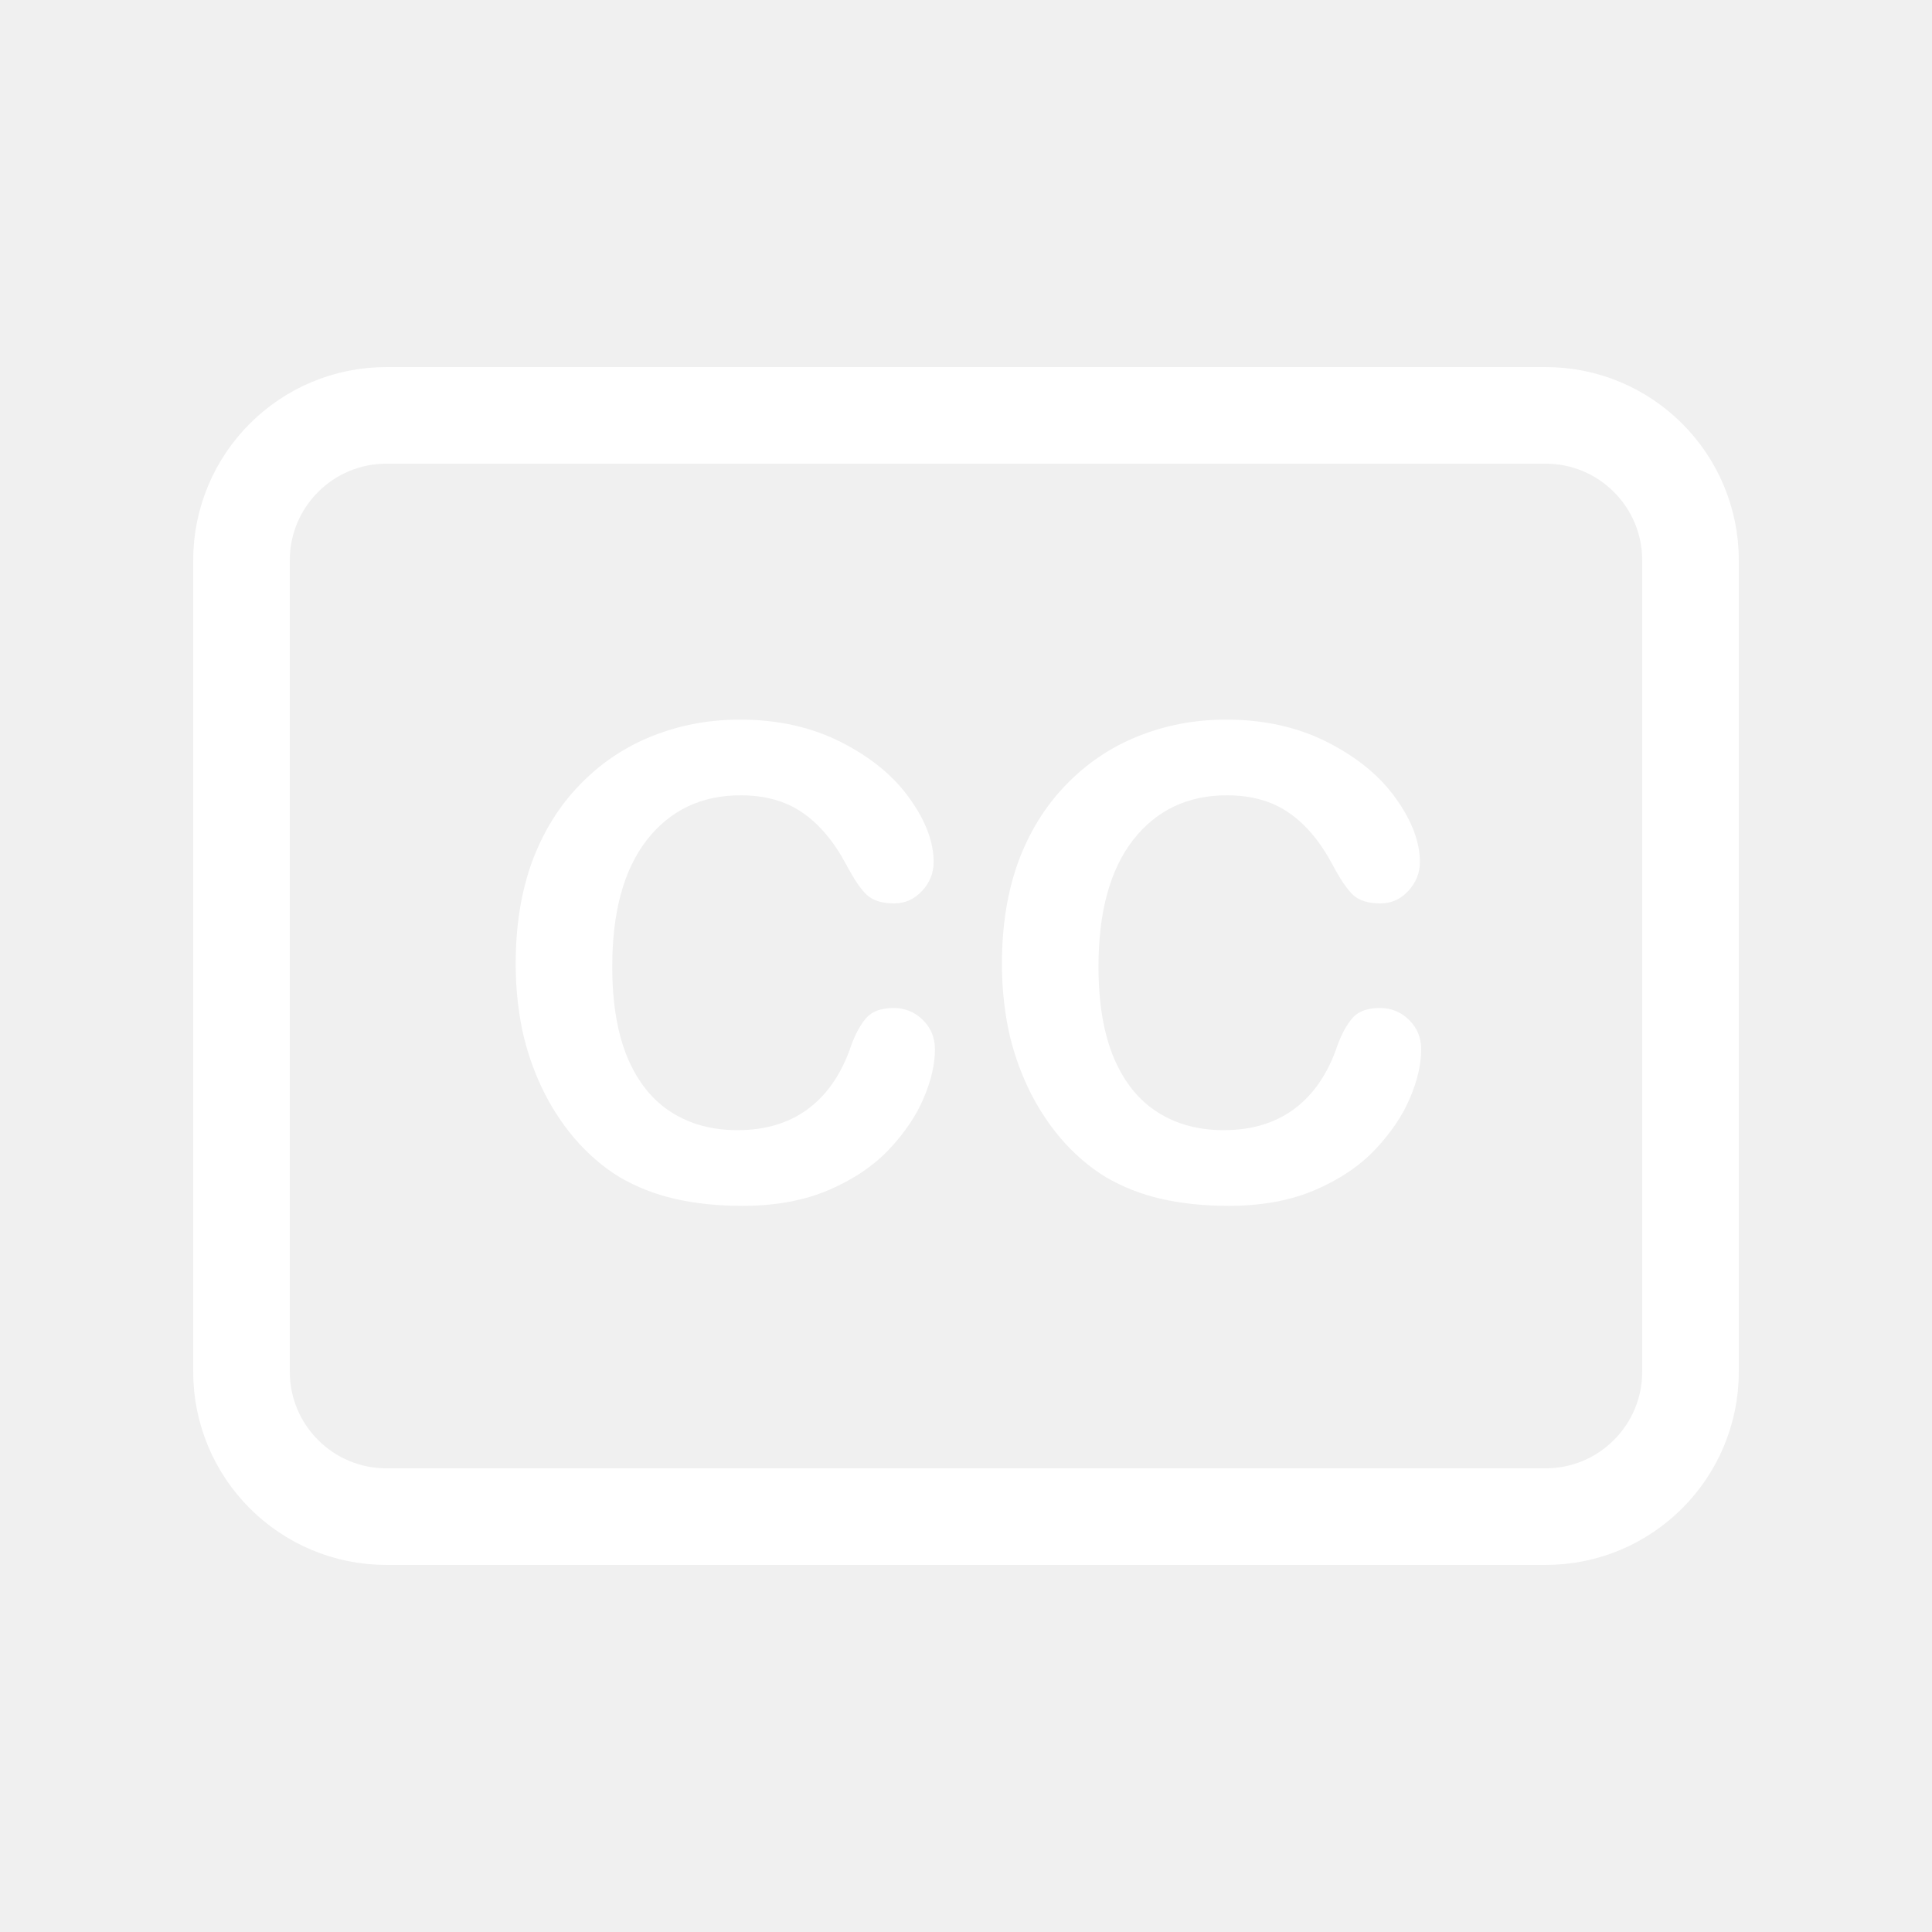
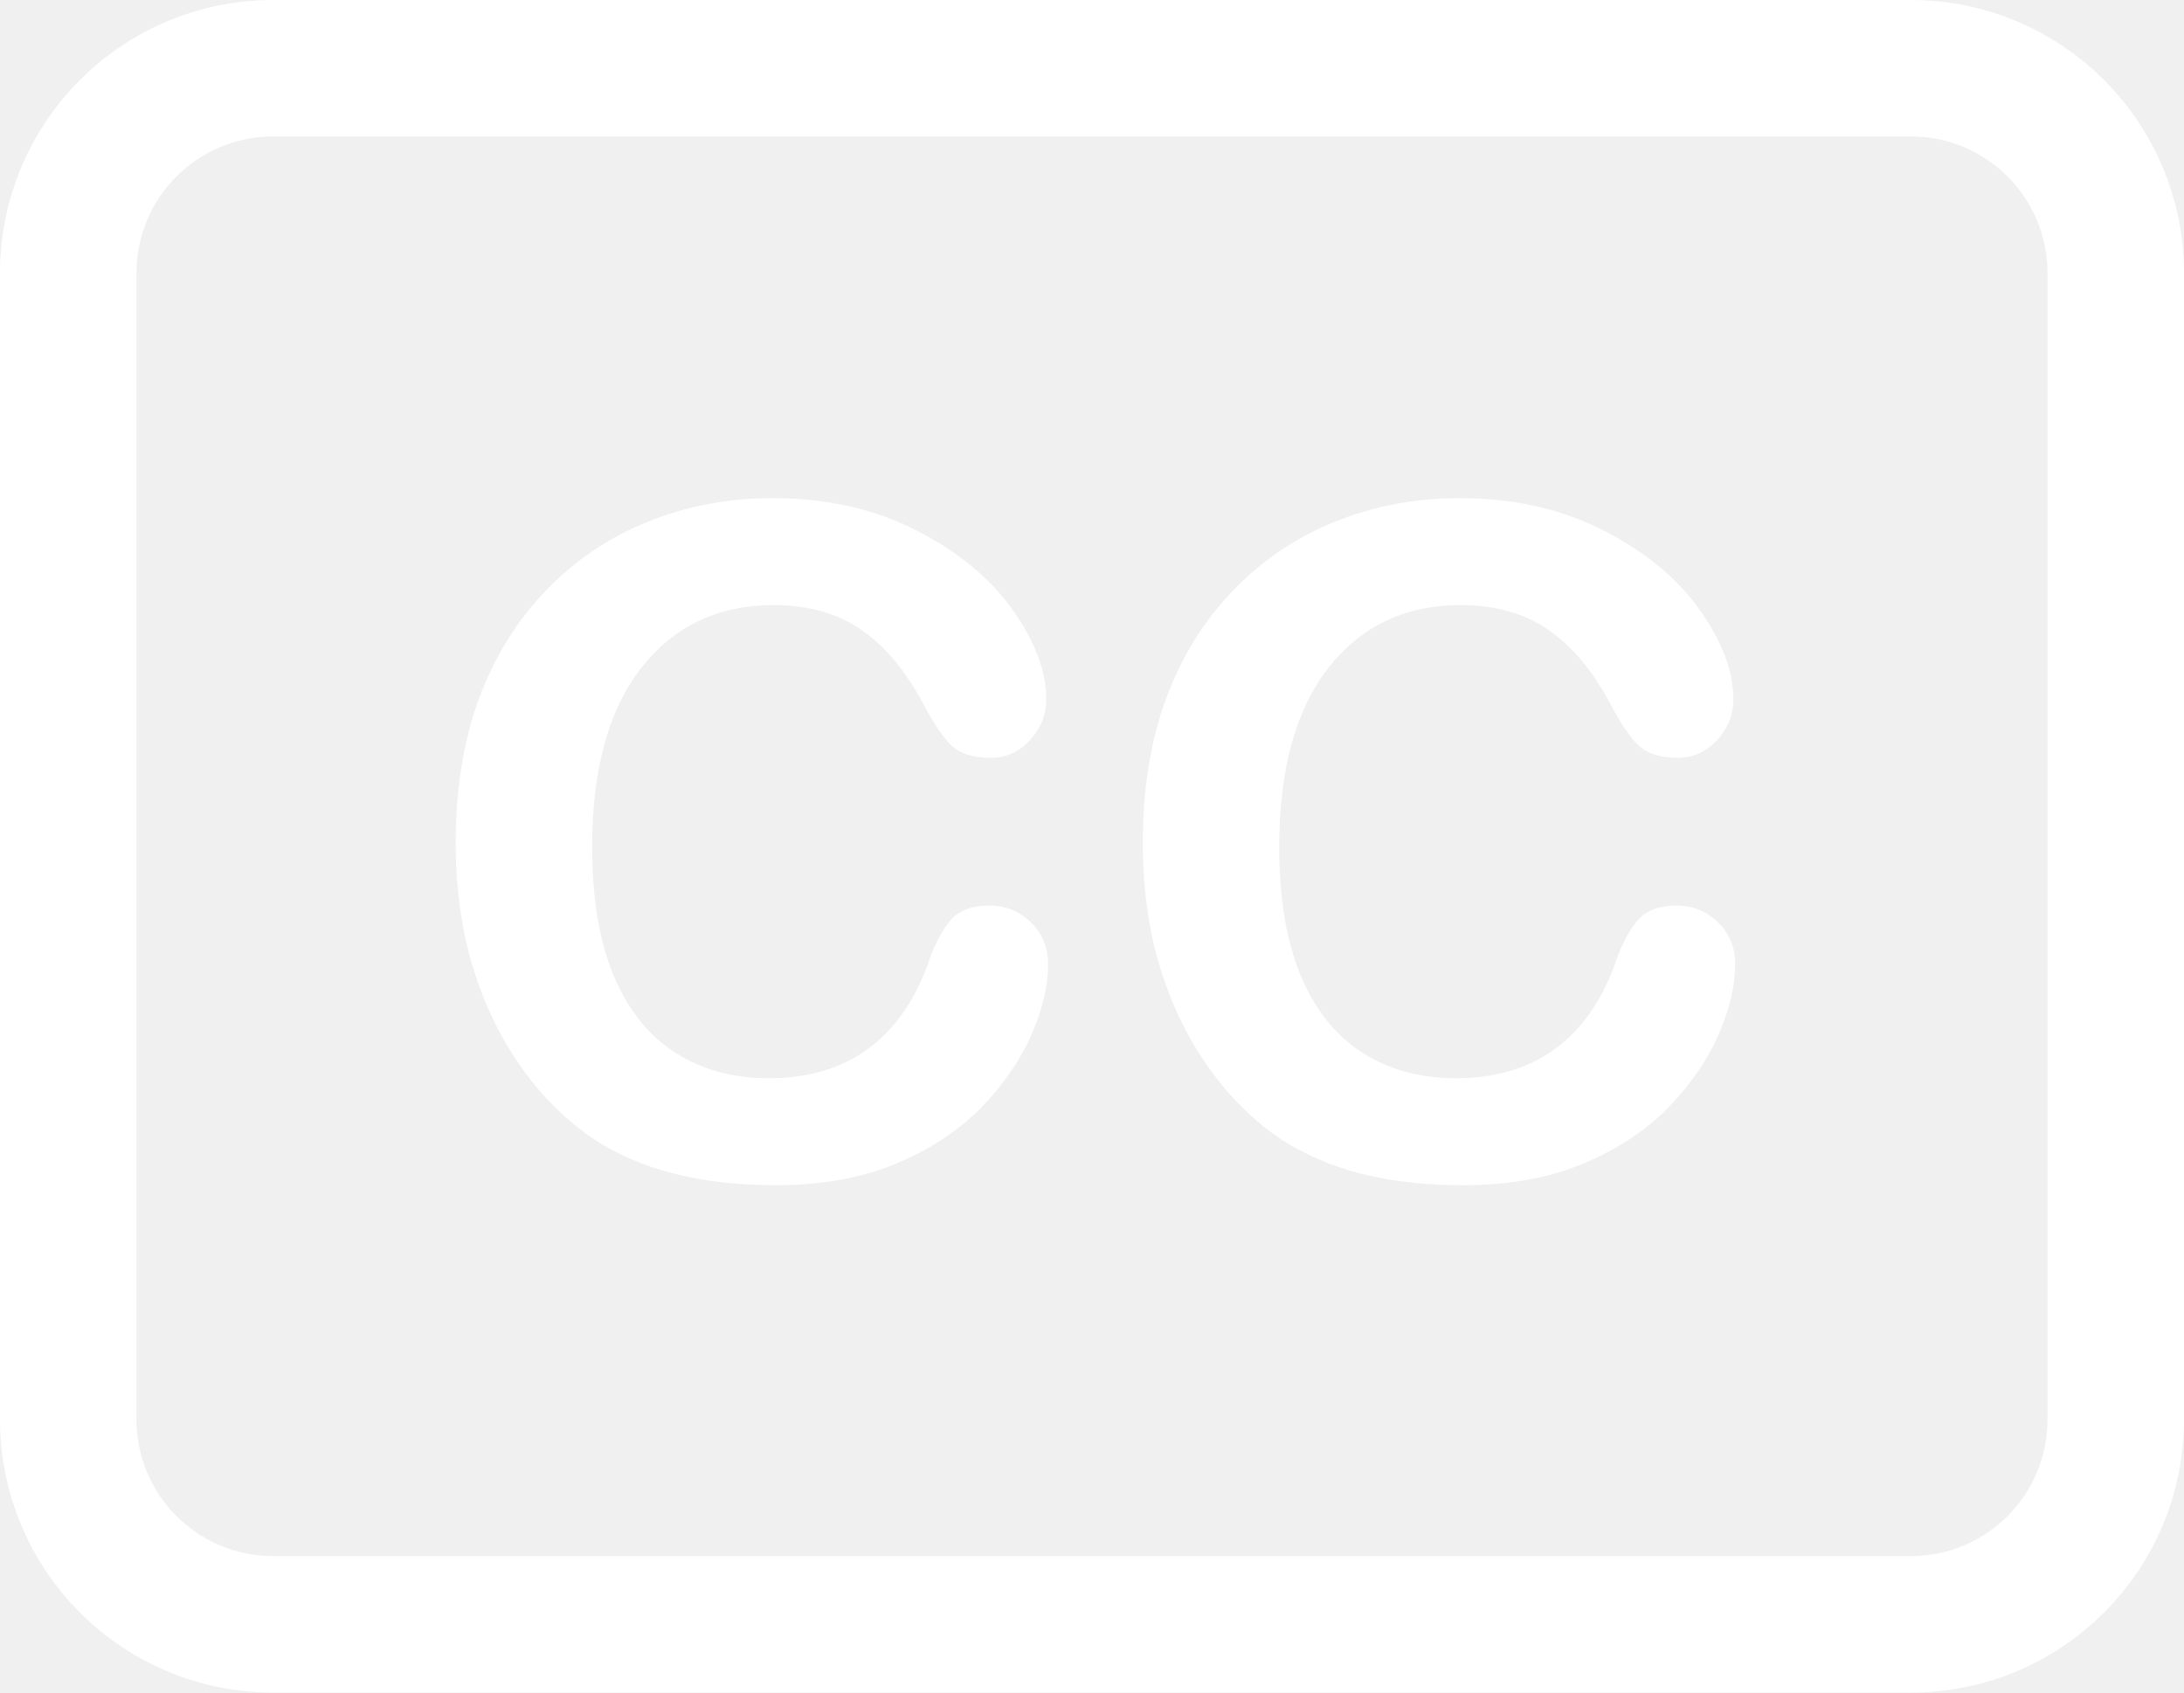
- <svg xmlns="http://www.w3.org/2000/svg" width="100" height="100" fill="none">
-   <rect width="75" height="57" x="12.5" y="21.5" stroke="#fff" stroke-width="5" rx="7.5" />
-   <path fill="#fff" d="M48.392 54.313c0 .775-.194 1.616-.582 2.524-.376.896-.973 1.782-1.792 2.656-.82.863-1.865 1.566-3.138 2.109-1.273.542-2.756.813-4.45.813-1.283 0-2.45-.122-3.502-.365a10.1 10.1 0 0 1-2.872-1.13c-.852-.52-1.638-1.2-2.358-2.041a12.171 12.171 0 0 1-1.643-2.557 13.836 13.836 0 0 1-1.03-3.038 16.91 16.91 0 0 1-.332-3.42c0-1.959.283-3.713.847-5.262.576-1.55 1.395-2.872 2.457-3.968a10.627 10.627 0 0 1 3.735-2.524c1.428-.575 2.95-.863 4.566-.863 1.97 0 3.724.393 5.262 1.179 1.539.786 2.718 1.76 3.537 2.922.819 1.15 1.228 2.24 1.228 3.27 0 .565-.199 1.063-.598 1.494-.398.432-.88.648-1.444.648-.63 0-1.107-.15-1.428-.448-.31-.3-.658-.814-1.045-1.544-.642-1.207-1.4-2.109-2.275-2.706-.863-.598-1.931-.897-3.204-.897-2.025 0-3.641.77-4.848 2.308-1.195 1.538-1.793 3.724-1.793 6.557 0 1.893.266 3.47.797 4.732.532 1.25 1.284 2.186 2.258 2.805.974.62 2.114.93 3.42.93 1.417 0 2.612-.349 3.586-1.046.985-.708 1.727-1.743 2.225-3.104.21-.642.47-1.162.78-1.56.31-.41.808-.615 1.494-.615.587 0 1.09.205 1.51.614.421.41.632.919.632 1.527Zm25.168 0c0 .775-.194 1.616-.582 2.524-.376.896-.973 1.782-1.792 2.656-.82.863-1.865 1.566-3.138 2.109-1.273.542-2.756.813-4.45.813-1.283 0-2.45-.122-3.502-.365a10.101 10.101 0 0 1-2.872-1.13c-.853-.52-1.638-1.2-2.358-2.041a12.167 12.167 0 0 1-1.643-2.557 13.836 13.836 0 0 1-1.03-3.038 16.91 16.91 0 0 1-.332-3.42c0-1.959.283-3.713.847-5.262.575-1.55 1.395-2.872 2.457-3.968A10.628 10.628 0 0 1 58.9 38.11c1.428-.575 2.95-.863 4.566-.863 1.97 0 3.724.393 5.262 1.179 1.539.786 2.718 1.76 3.537 2.922.819 1.15 1.228 2.24 1.228 3.27 0 .565-.2 1.063-.597 1.494-.399.432-.88.648-1.445.648-.63 0-1.107-.15-1.428-.448-.31-.3-.658-.814-1.045-1.544-.642-1.207-1.4-2.109-2.275-2.706-.863-.598-1.931-.897-3.204-.897-2.025 0-3.641.77-4.848 2.308-1.195 1.538-1.793 3.724-1.793 6.557 0 1.893.266 3.47.797 4.732.532 1.25 1.284 2.186 2.258 2.805.974.62 2.114.93 3.42.93 1.417 0 2.612-.349 3.586-1.046.985-.708 1.727-1.743 2.225-3.104.21-.642.47-1.162.78-1.56.31-.41.808-.615 1.494-.615.587 0 1.09.205 1.51.614.421.41.632.919.632 1.527Z" />
+ <svg xmlns="http://www.w3.org/2000/svg" width="80" height="62" fill="none">
+   <rect width="75" height="57" x="2.5" y="2.5" stroke="#fff" stroke-width="5" rx="7.5" />
+   <path fill="#fff" d="M38.392 35.313c0 .775-.194 1.616-.582 2.524-.376.896-.973 1.782-1.792 2.656-.82.863-1.865 1.566-3.138 2.109-1.273.542-2.756.813-4.45.813-1.283 0-2.45-.122-3.502-.365a10.1 10.1 0 0 1-2.872-1.13c-.853-.52-1.638-1.2-2.358-2.041a12.171 12.171 0 0 1-1.643-2.557 13.836 13.836 0 0 1-1.03-3.038 16.91 16.91 0 0 1-.332-3.42c0-1.959.283-3.713.847-5.262.576-1.55 1.395-2.872 2.457-3.968a10.627 10.627 0 0 1 3.735-2.524c1.428-.575 2.95-.863 4.566-.863 1.97 0 3.724.393 5.262 1.179 1.539.786 2.718 1.76 3.537 2.922.819 1.15 1.228 2.24 1.228 3.27 0 .565-.199 1.063-.598 1.494-.398.432-.88.648-1.444.648-.63 0-1.107-.15-1.428-.449-.31-.298-.658-.813-1.045-1.543-.642-1.207-1.4-2.109-2.275-2.707-.863-.597-1.931-.896-3.204-.896-2.025 0-3.641.77-4.848 2.308-1.195 1.538-1.793 3.724-1.793 6.557 0 1.893.266 3.47.797 4.732.532 1.25 1.284 2.186 2.258 2.805.974.62 2.114.93 3.42.93 1.417 0 2.612-.349 3.586-1.046.985-.708 1.726-1.743 2.225-3.104.21-.642.47-1.162.78-1.56.31-.41.808-.615 1.494-.615.587 0 1.09.205 1.51.614.421.41.632.919.632 1.527Zm25.168 0c0 .775-.194 1.616-.582 2.524-.376.896-.973 1.782-1.793 2.656-.819.863-1.864 1.566-3.137 2.109-1.273.542-2.756.813-4.45.813-1.283 0-2.45-.122-3.502-.365a10.101 10.101 0 0 1-2.872-1.13c-.853-.52-1.638-1.2-2.358-2.041a12.167 12.167 0 0 1-1.643-2.557 13.836 13.836 0 0 1-1.03-3.038 16.91 16.91 0 0 1-.332-3.42c0-1.959.283-3.713.847-5.262.575-1.55 1.395-2.872 2.457-3.968A10.628 10.628 0 0 1 48.9 19.11c1.428-.575 2.95-.863 4.566-.863 1.97 0 3.724.393 5.262 1.179 1.539.786 2.718 1.76 3.537 2.922.819 1.15 1.228 2.24 1.228 3.27 0 .565-.2 1.063-.598 1.494-.398.432-.88.648-1.444.648-.63 0-1.107-.15-1.428-.449-.31-.298-.658-.813-1.046-1.543-.641-1.207-1.4-2.109-2.274-2.707-.863-.597-1.931-.896-3.204-.896-2.025 0-3.641.77-4.848 2.308-1.195 1.538-1.793 3.724-1.793 6.557 0 1.893.266 3.47.797 4.732.532 1.25 1.284 2.186 2.258 2.805.974.62 2.114.93 3.42.93 1.417 0 2.612-.349 3.586-1.046.985-.708 1.727-1.743 2.225-3.104.21-.642.47-1.162.78-1.56.31-.41.808-.615 1.494-.615.587 0 1.09.205 1.51.614.421.41.632.919.632 1.527Z" />
</svg>
